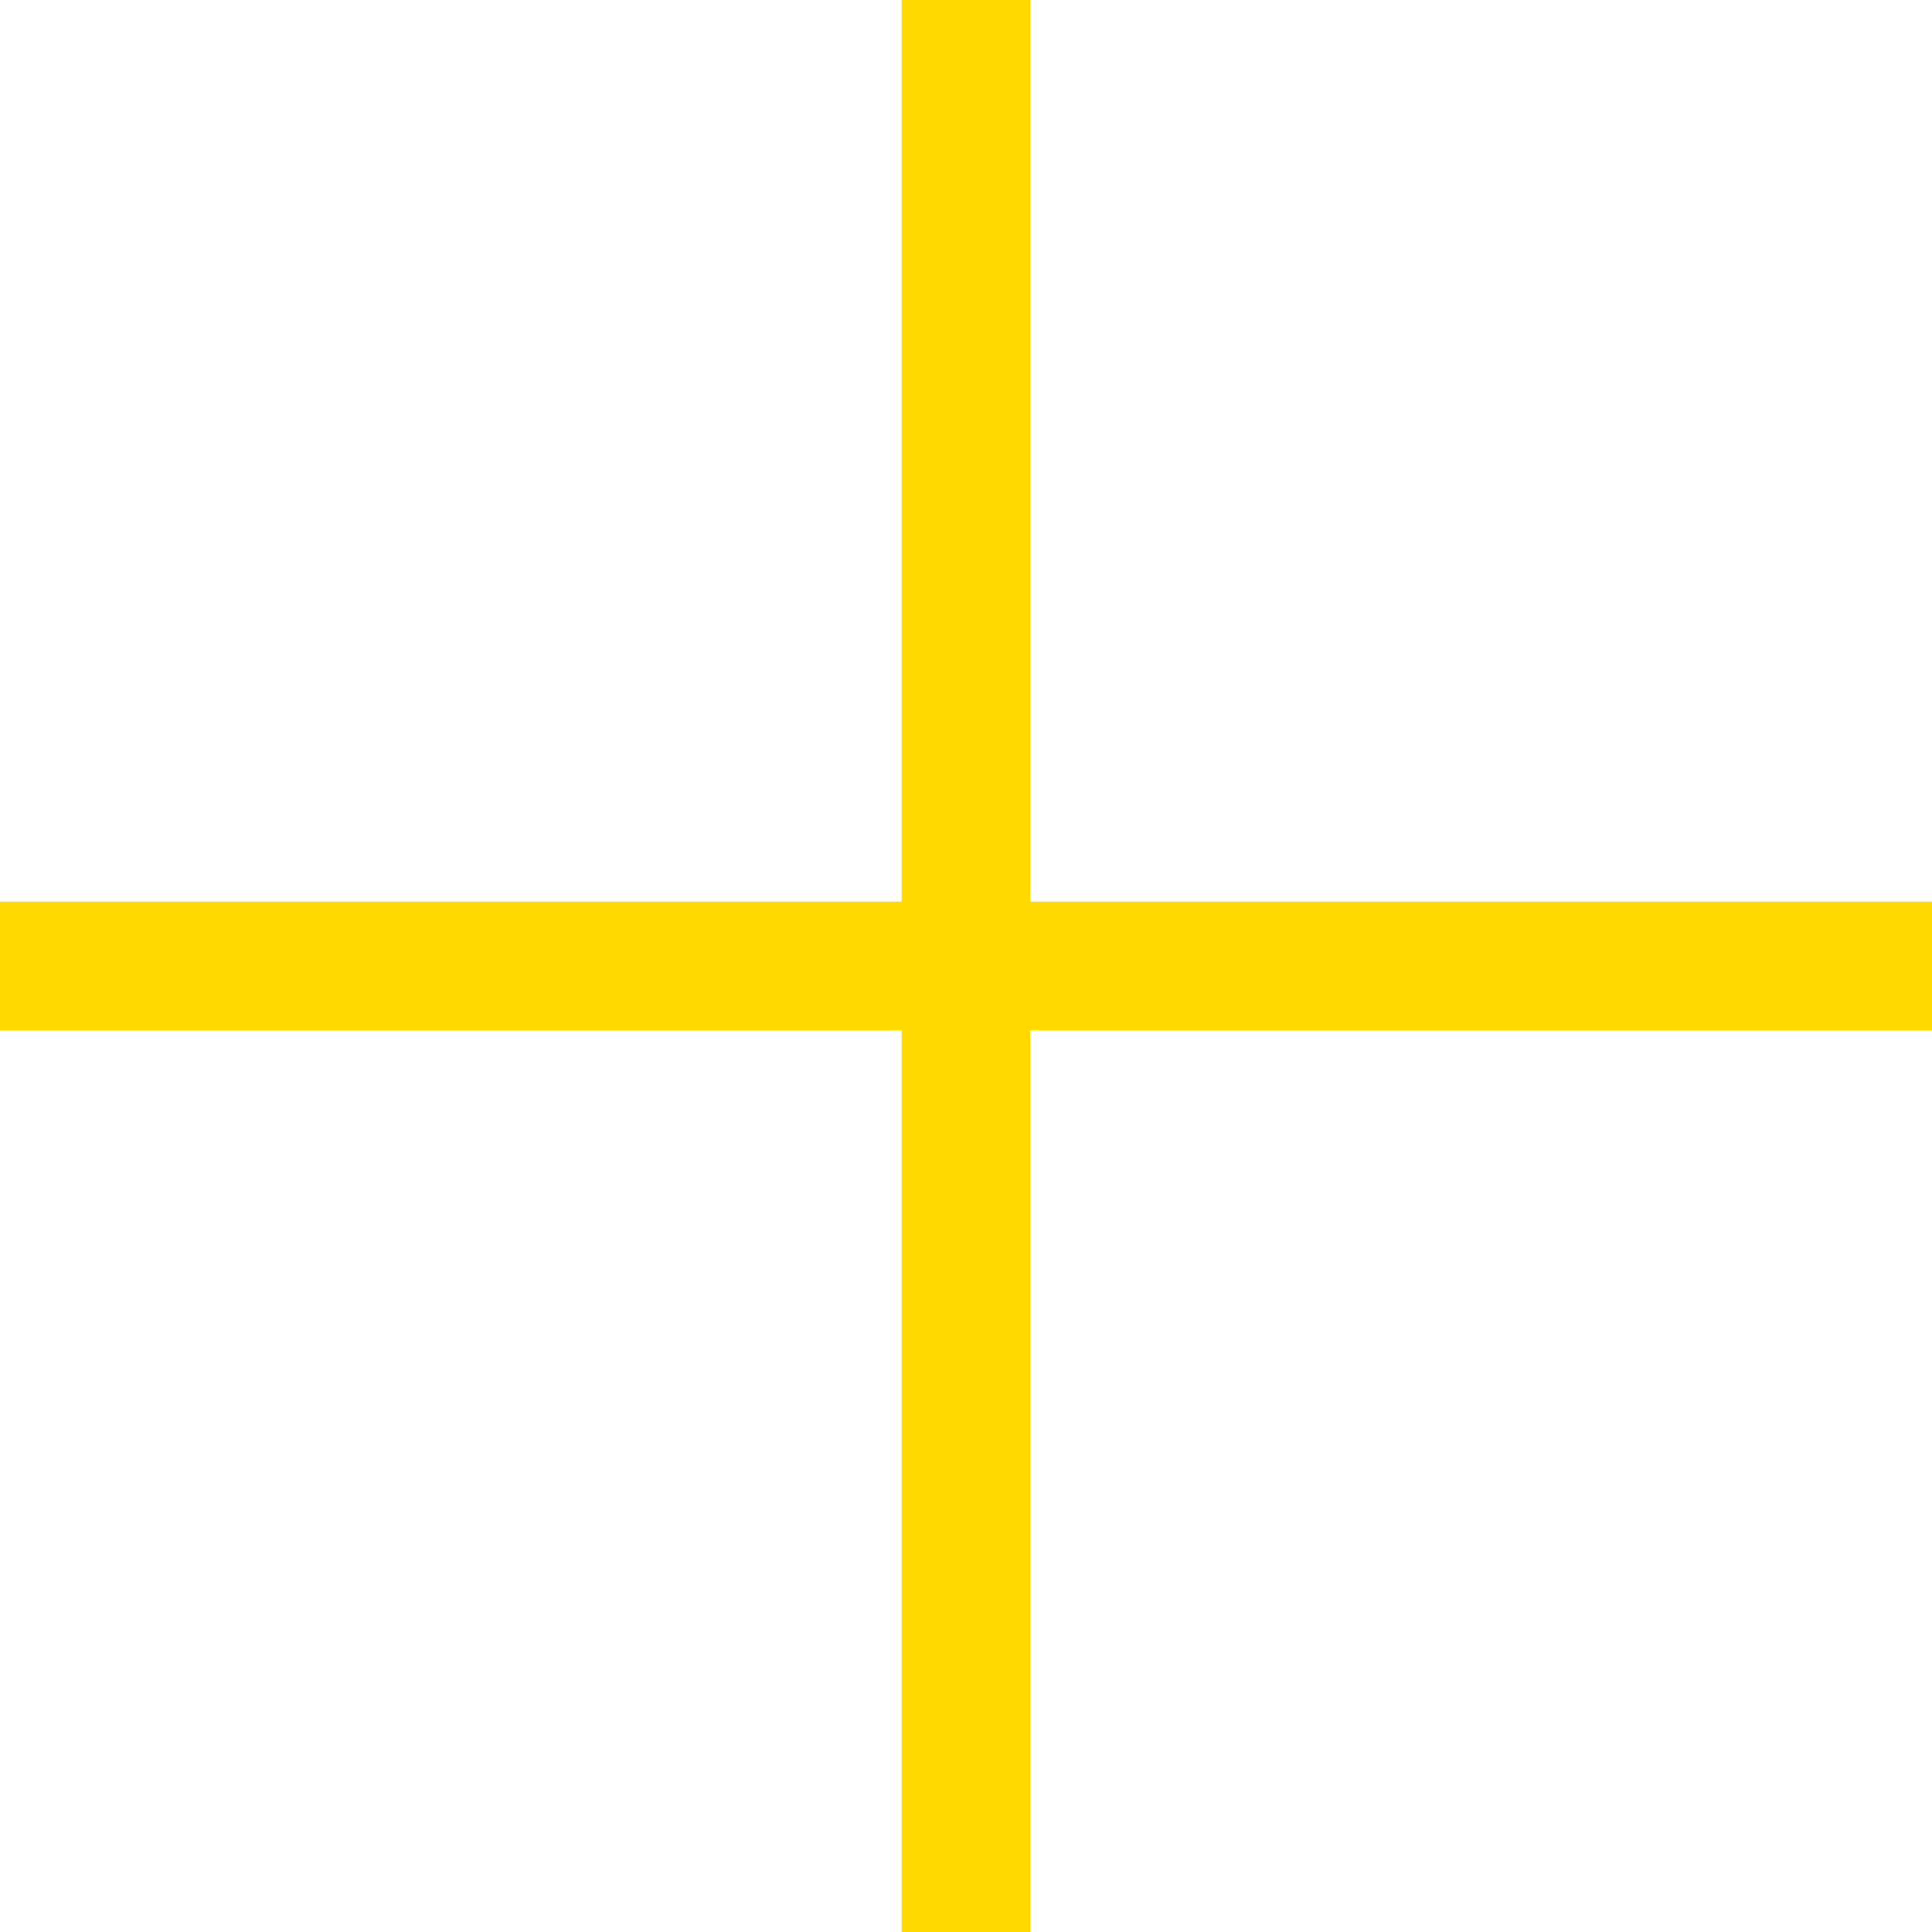
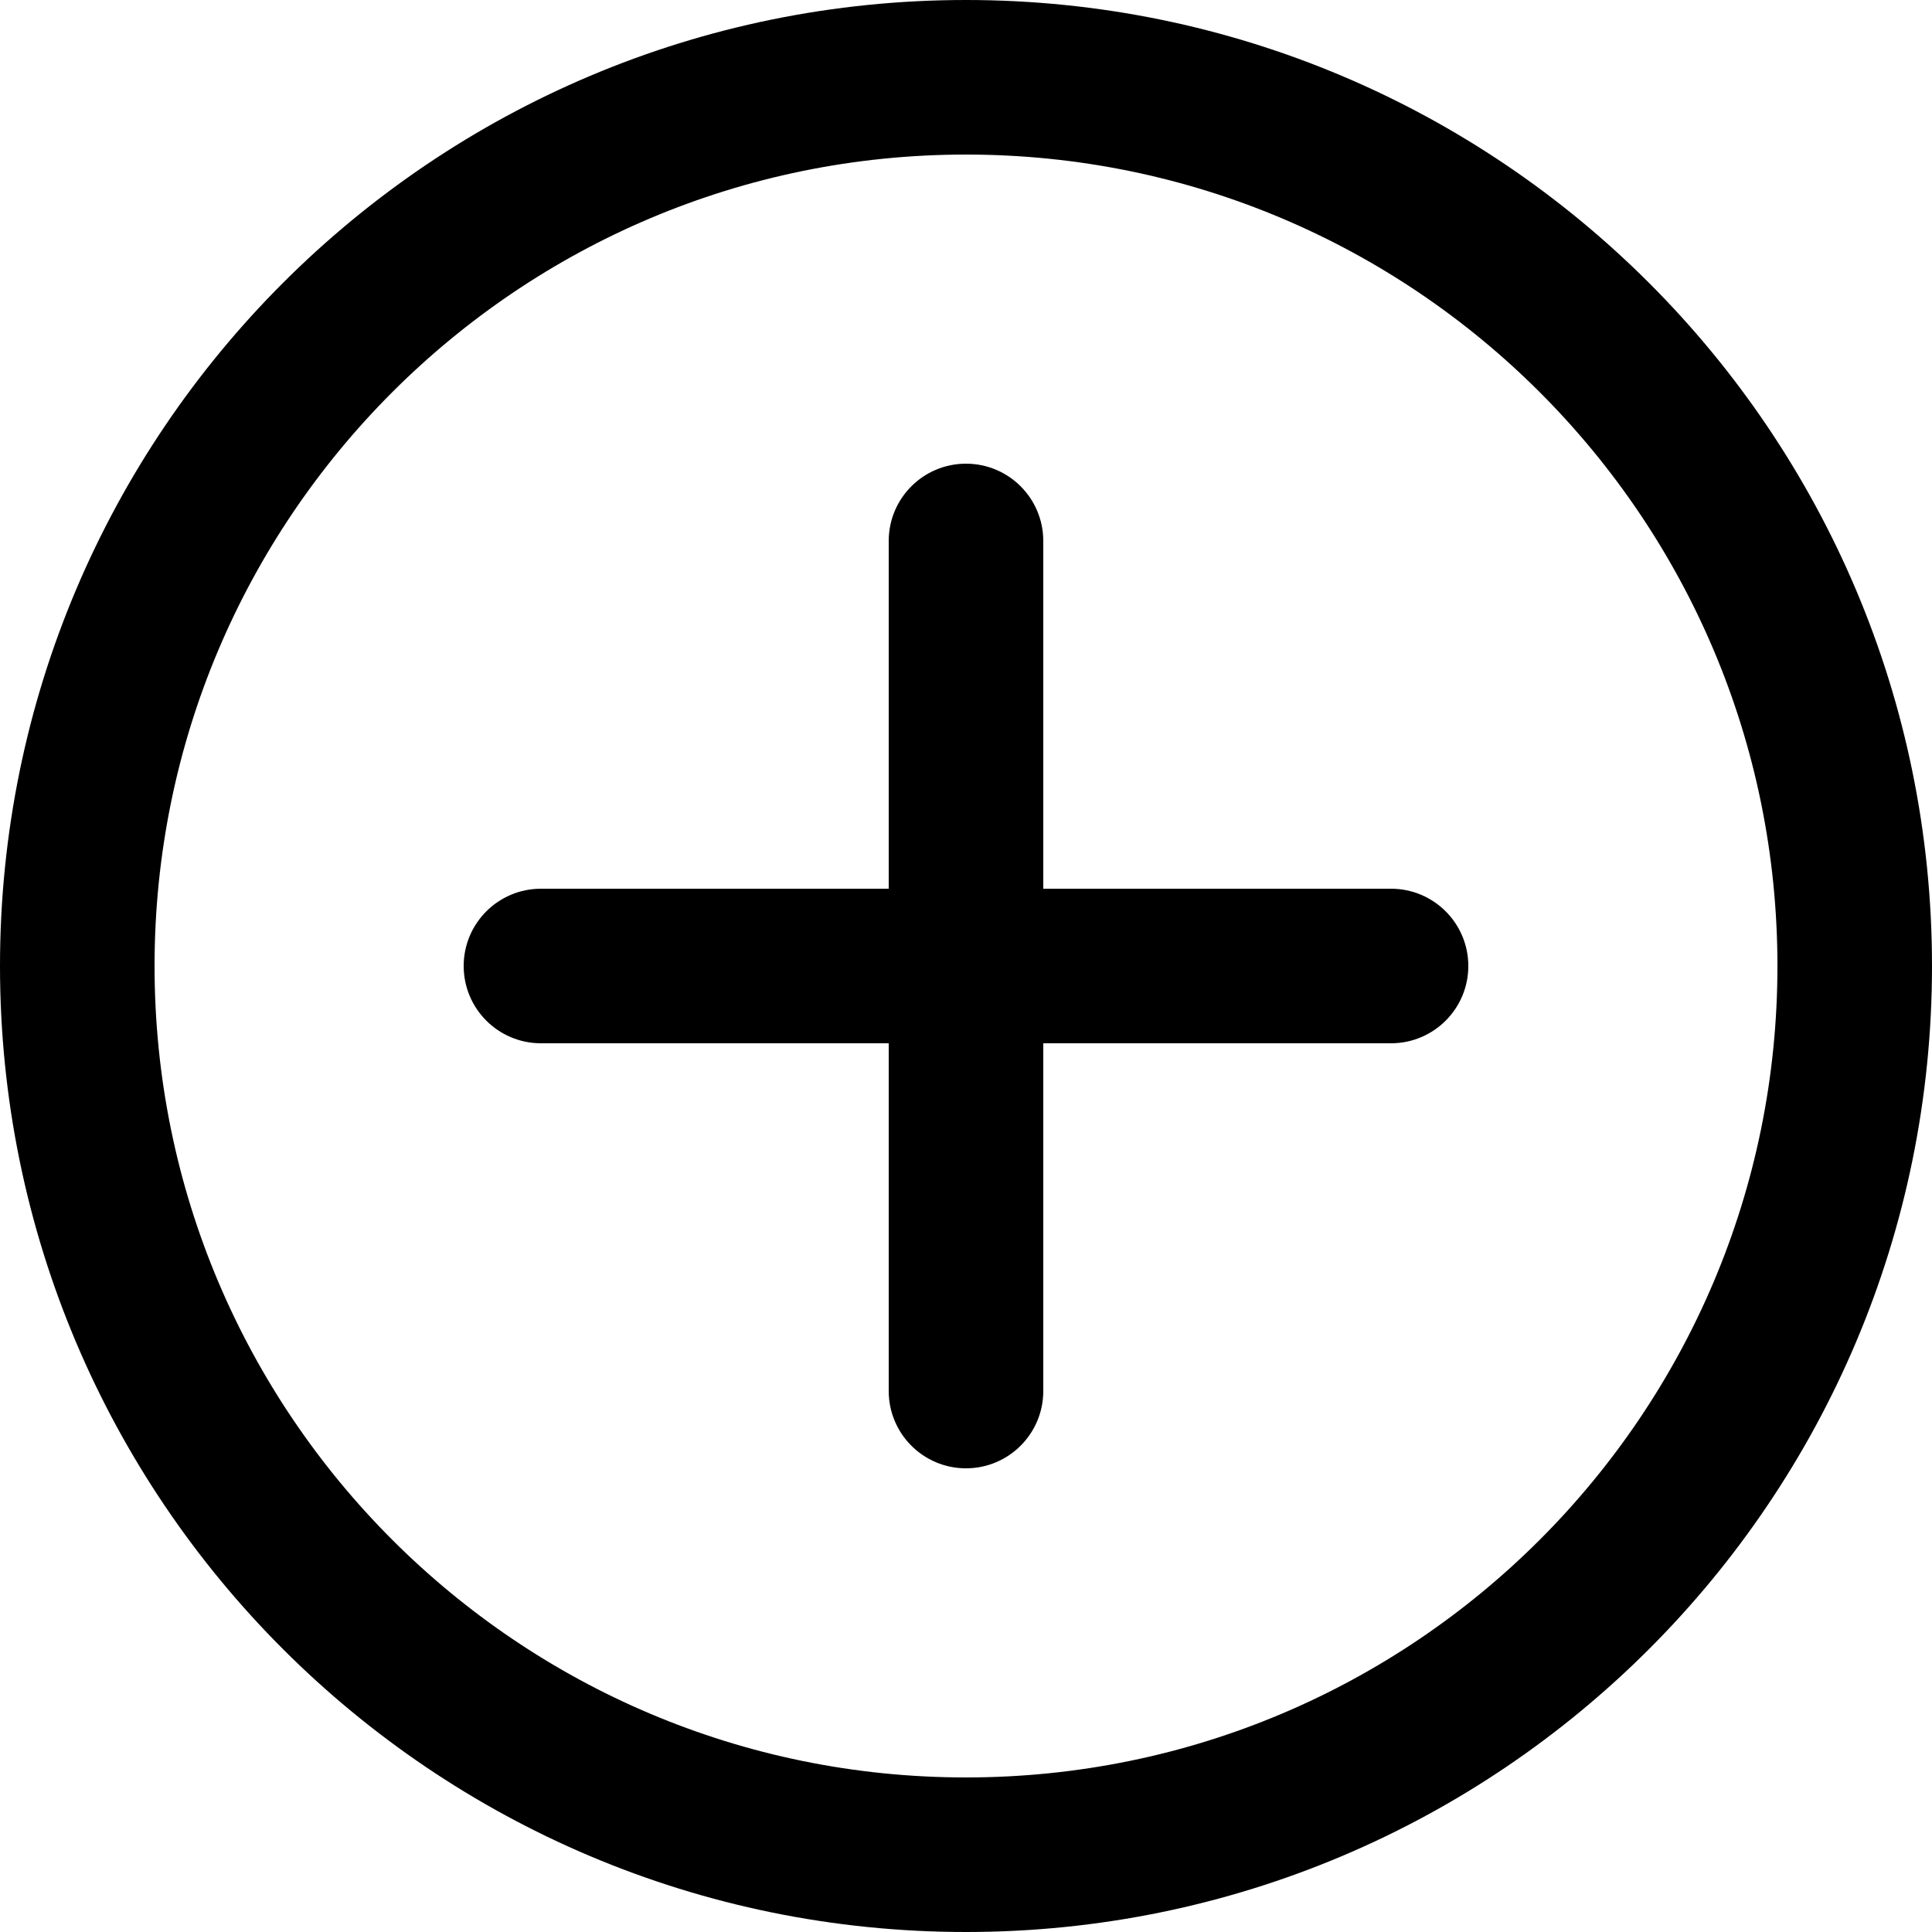
- <svg xmlns="http://www.w3.org/2000/svg" width="15" height="15" viewBox="0 0 15 15" fill="none">
-   <line x1="7.5" y1="2.18555e-08" x2="7.5" y2="15" stroke="#FFD900" />
-   <line y1="7.5" x2="15" y2="7.5" stroke="#FFD900" />
+ <svg xmlns="http://www.w3.org/2000/svg" width="25" height="25" viewBox="0 0 25 25" fill="none">
+   <circle cx="12.5" cy="12.5" r="11.5" stroke="black" stroke-width="2" />
+   <rect x="6" y="11.5" width="13" height="2" rx="1" fill="black" />
+   <rect x="13.5" y="6" width="13" height="2" rx="1" transform="rotate(90 13.5 6)" fill="black" />
</svg>
